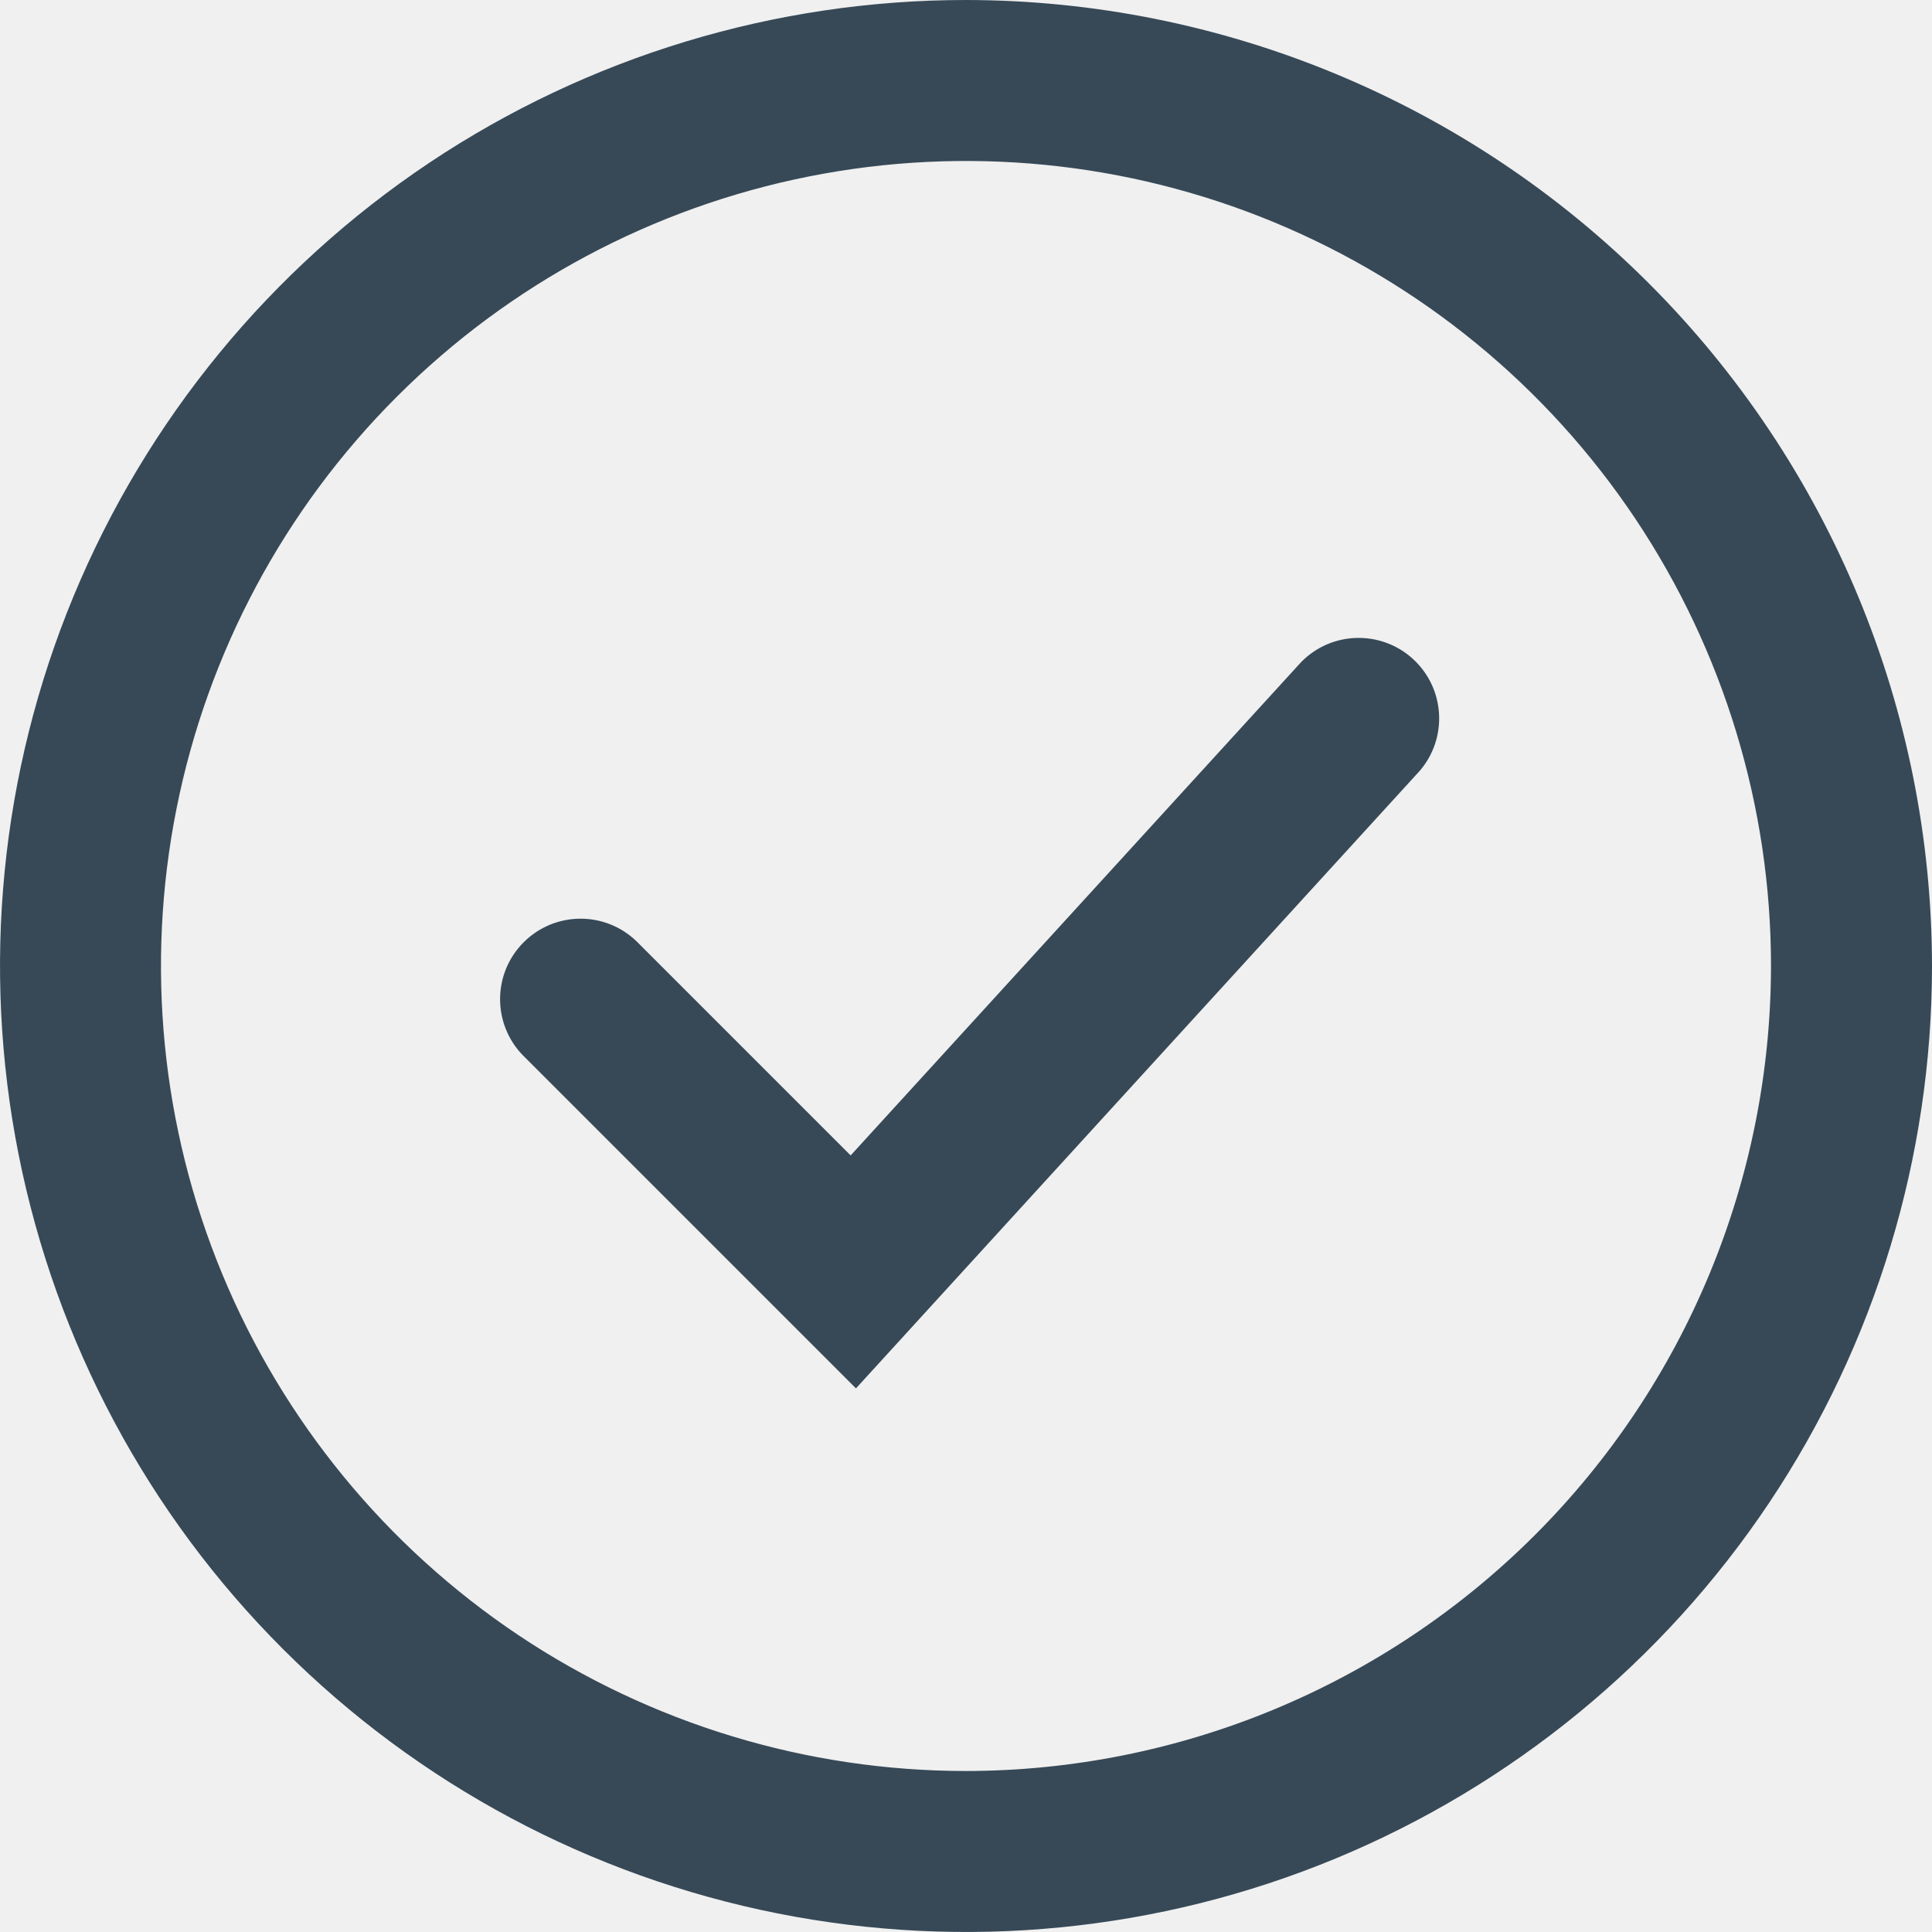
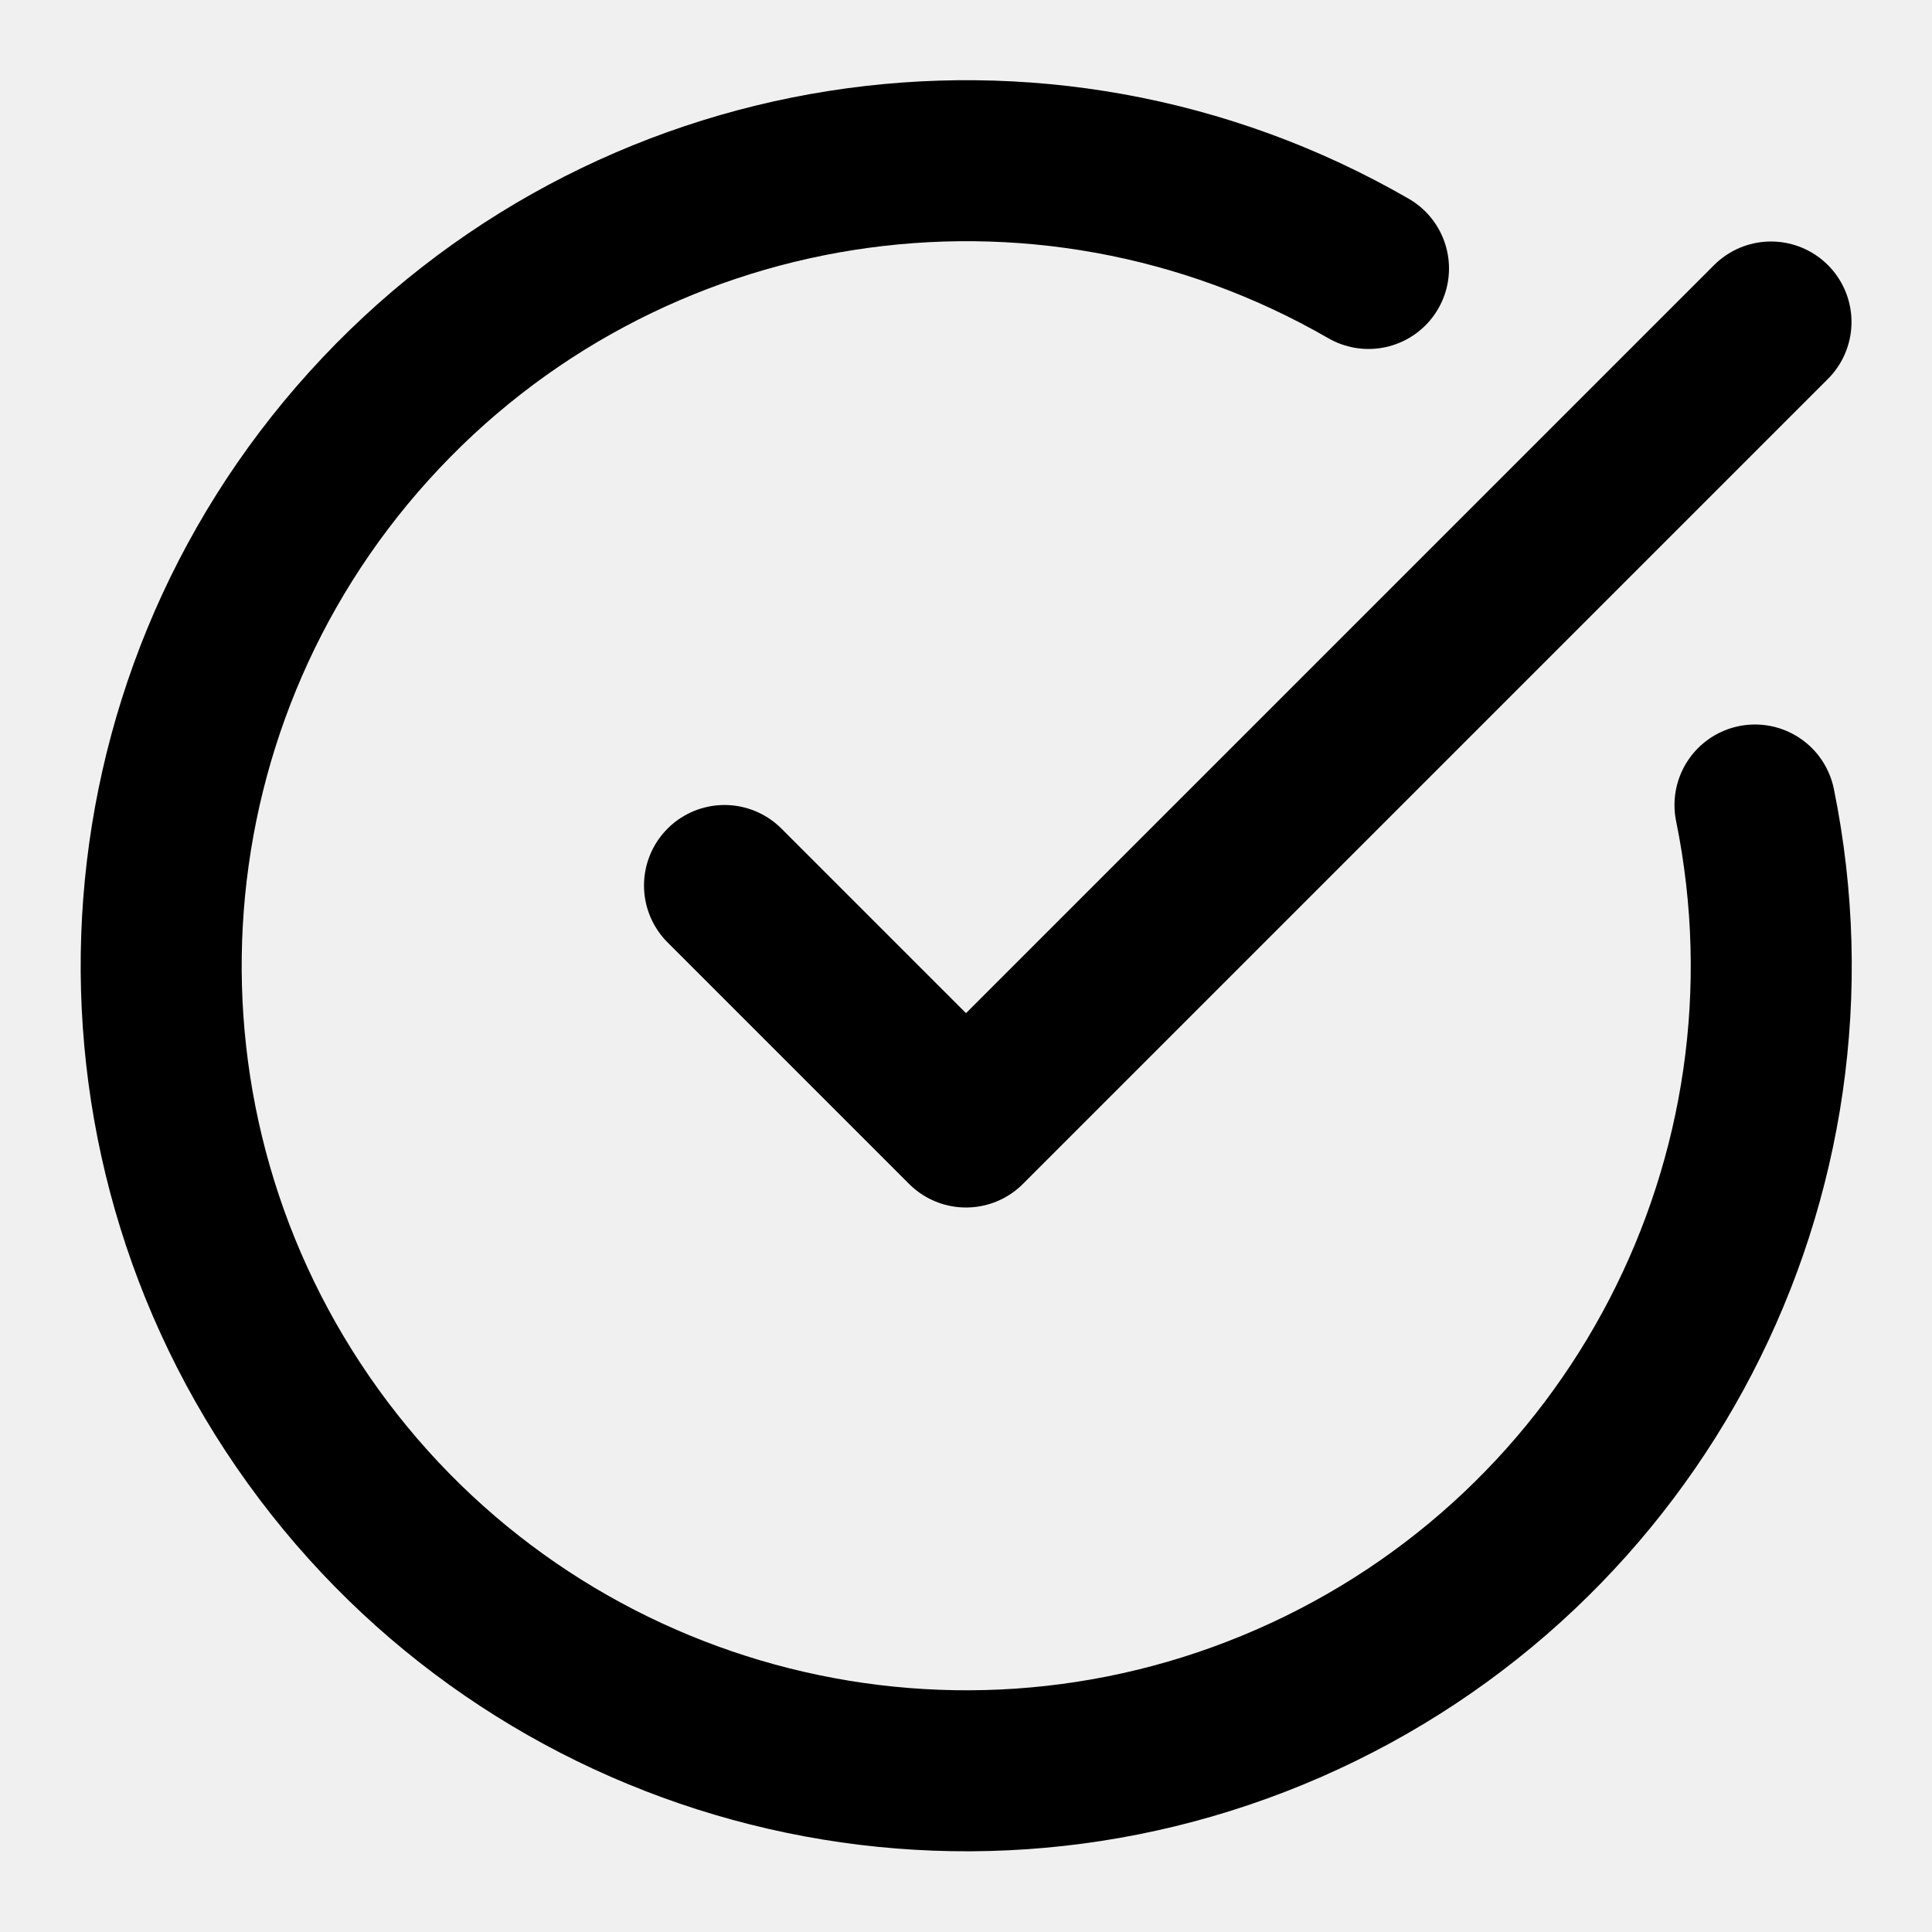
- <svg xmlns="http://www.w3.org/2000/svg" width="24" height="24" viewBox="0 0 24 24" fill="currentColor">
-   <g clip-path="url(#clip0_check_circle)">
-     <path d="M12 0C9.627 0 7.307 0.704 5.333 2.022C3.36 3.341 1.822 5.215 0.913 7.408C0.005 9.601 -0.232 12.013 0.231 14.341C0.694 16.669 1.836 18.807 3.515 20.485C5.193 22.163 7.331 23.306 9.659 23.769C11.987 24.232 14.399 23.995 16.592 23.087C18.785 22.178 20.659 20.64 21.978 18.667C23.296 16.694 24 14.373 24 12C23.997 8.818 22.731 5.768 20.482 3.519C18.232 1.269 15.181 0.003 12 0V0ZM12 22C10.022 22 8.089 21.413 6.444 20.315C4.8 19.216 3.518 17.654 2.761 15.827C2.004 14 1.806 11.989 2.192 10.049C2.578 8.109 3.53 6.327 4.929 4.929C6.327 3.53 8.109 2.578 10.049 2.192C11.989 1.806 14 2.004 15.827 2.761C17.654 3.518 19.216 4.8 20.315 6.444C21.413 8.089 22 10.022 22 12C21.997 14.651 20.943 17.193 19.068 19.068C17.193 20.943 14.651 21.997 12 22Z" fill="#374957" />
-     <path d="M6.493 13.107L10.633 17.247L17.638 9.574A1.0 1.0 0 0 0 16.162 8.226L10.567 14.353L7.907 11.693A1.0 1.0 0 0 0 6.493 13.107Z" fill="#374957" />
-   </g>
-   <defs>
-     <clipPath id="clip0_check_circle">
-       <rect width="24" height="24" fill="white" />
-     </clipPath>
-   </defs>
+ <svg xmlns="http://www.w3.org/2000/svg" viewBox="0 0 24 24" fill="none" stroke="currentColor" stroke-width="2" stroke-linecap="round" stroke-linejoin="round">
+   <path d="M21.801 10A10 10 0 1 1 17 3.335" />
+   <path d="m9 11 3 3L22 4" />
</svg>
